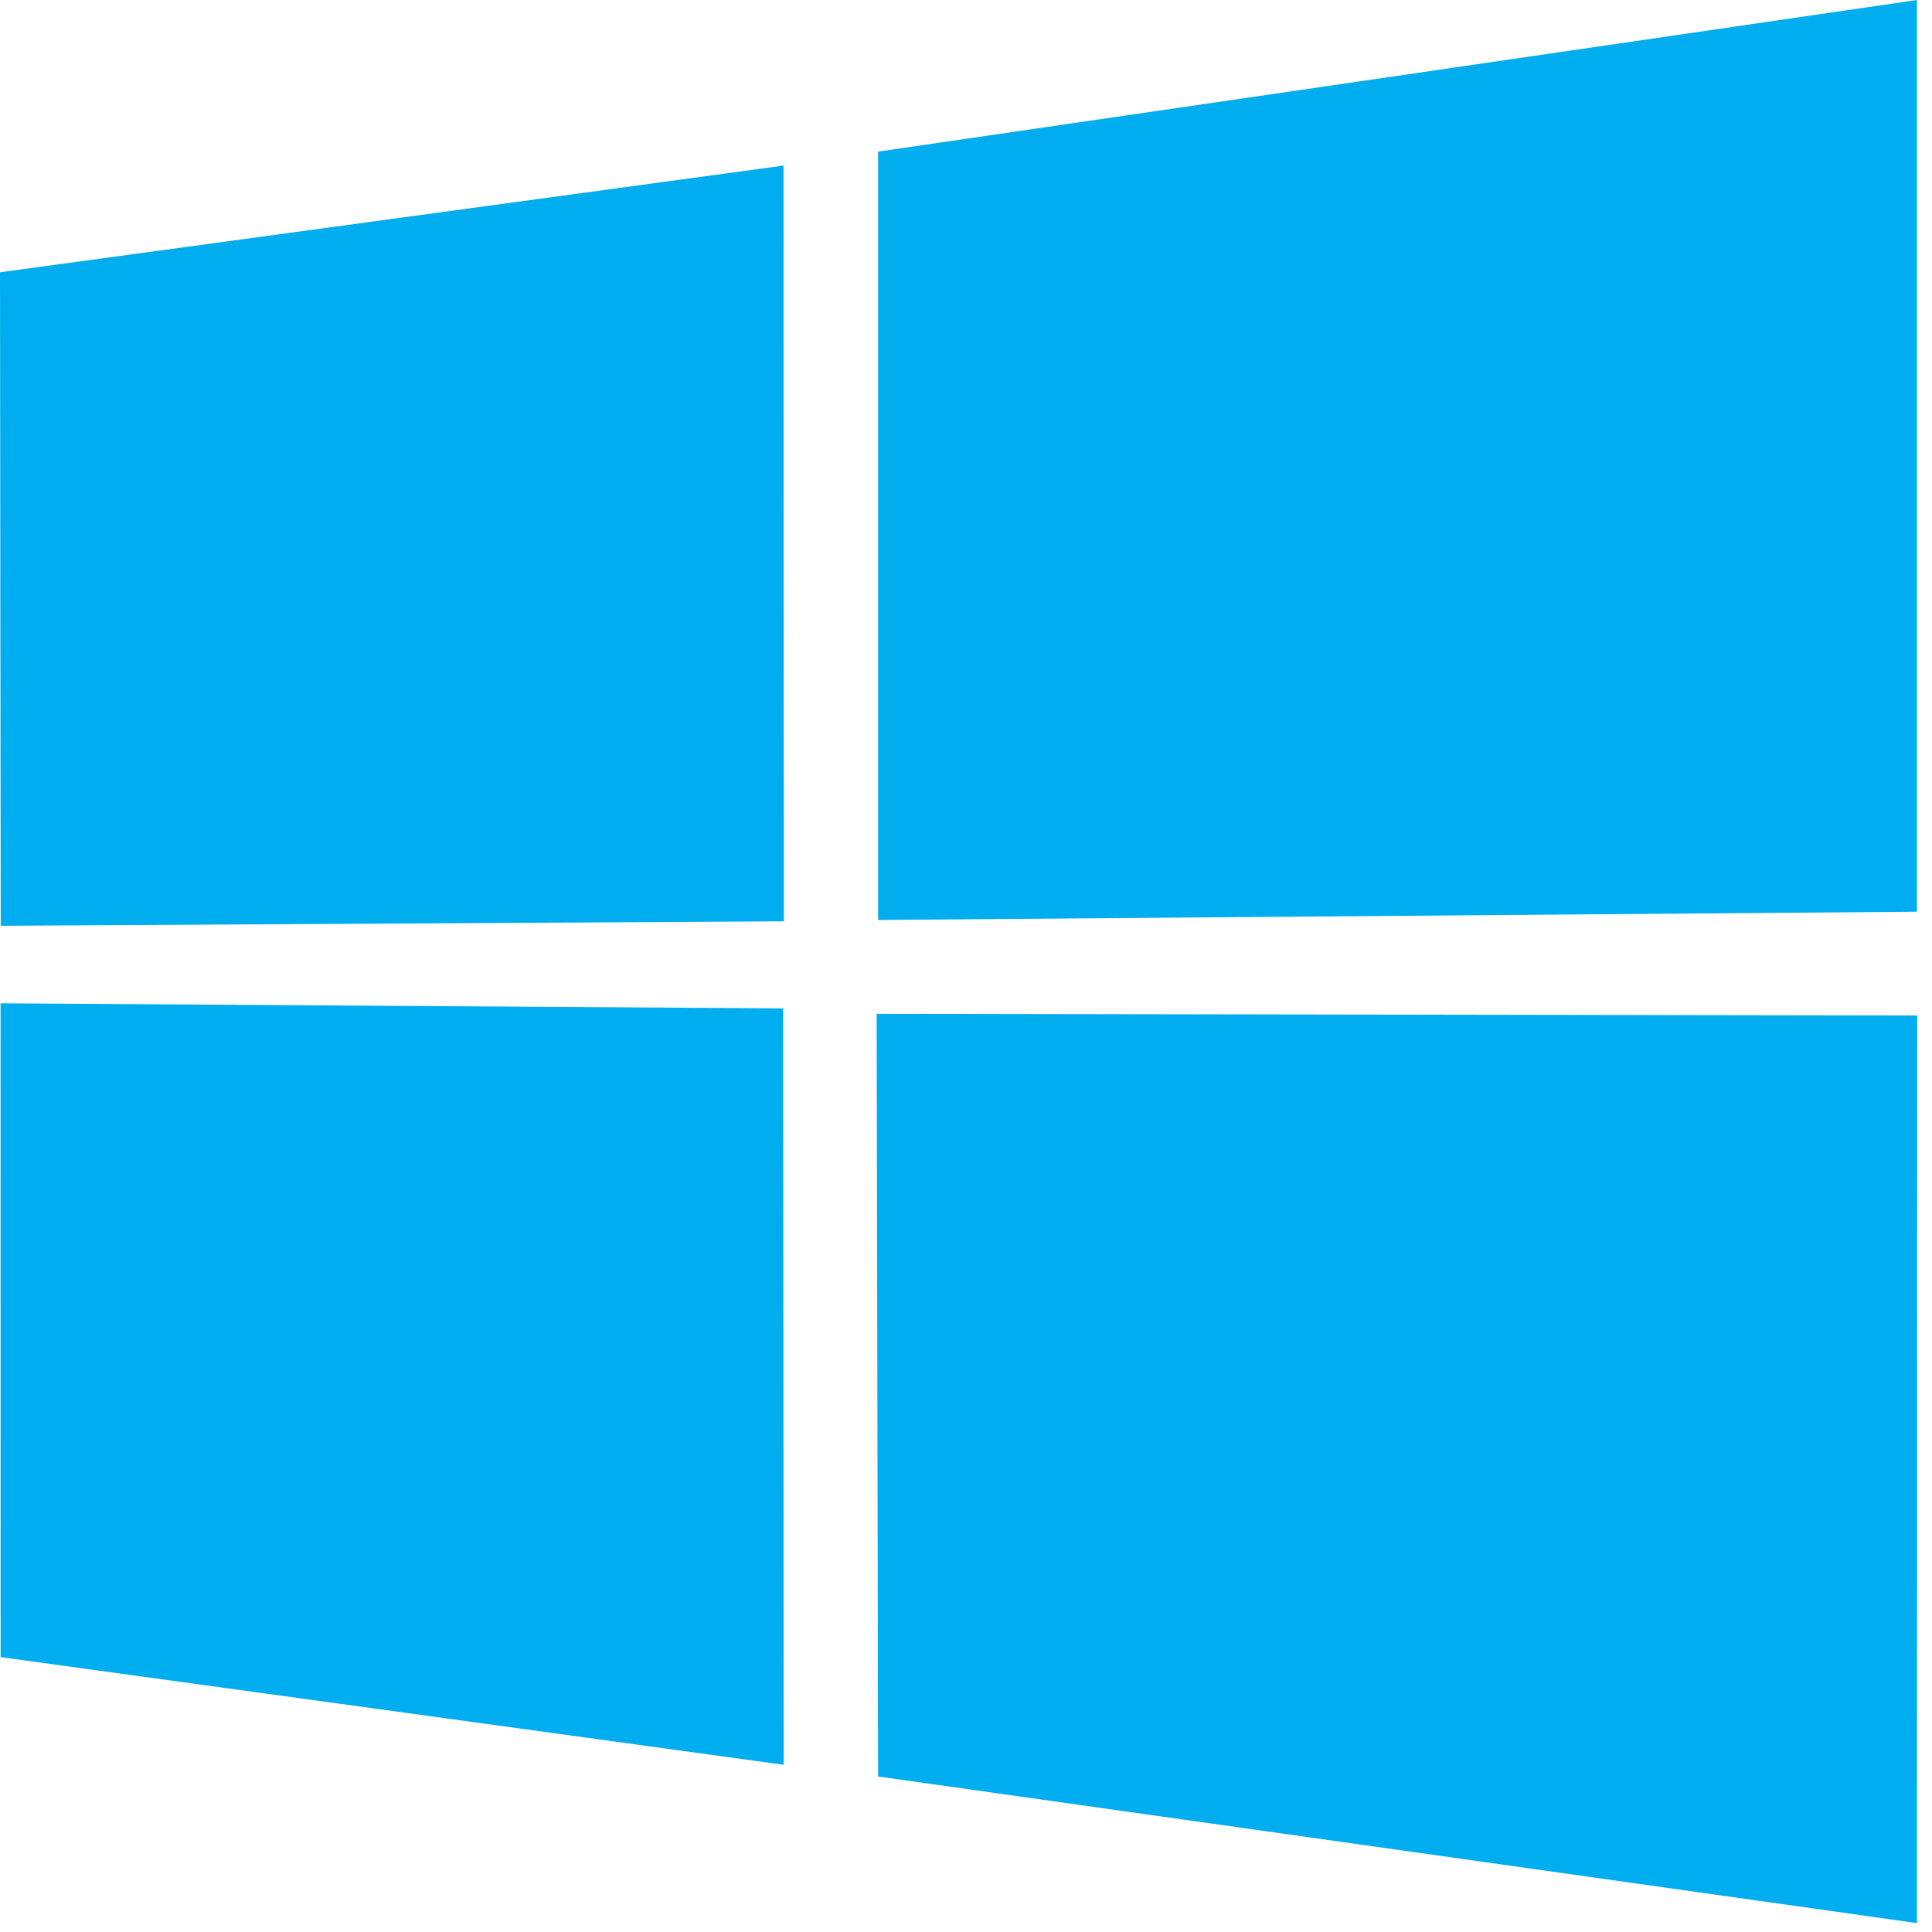
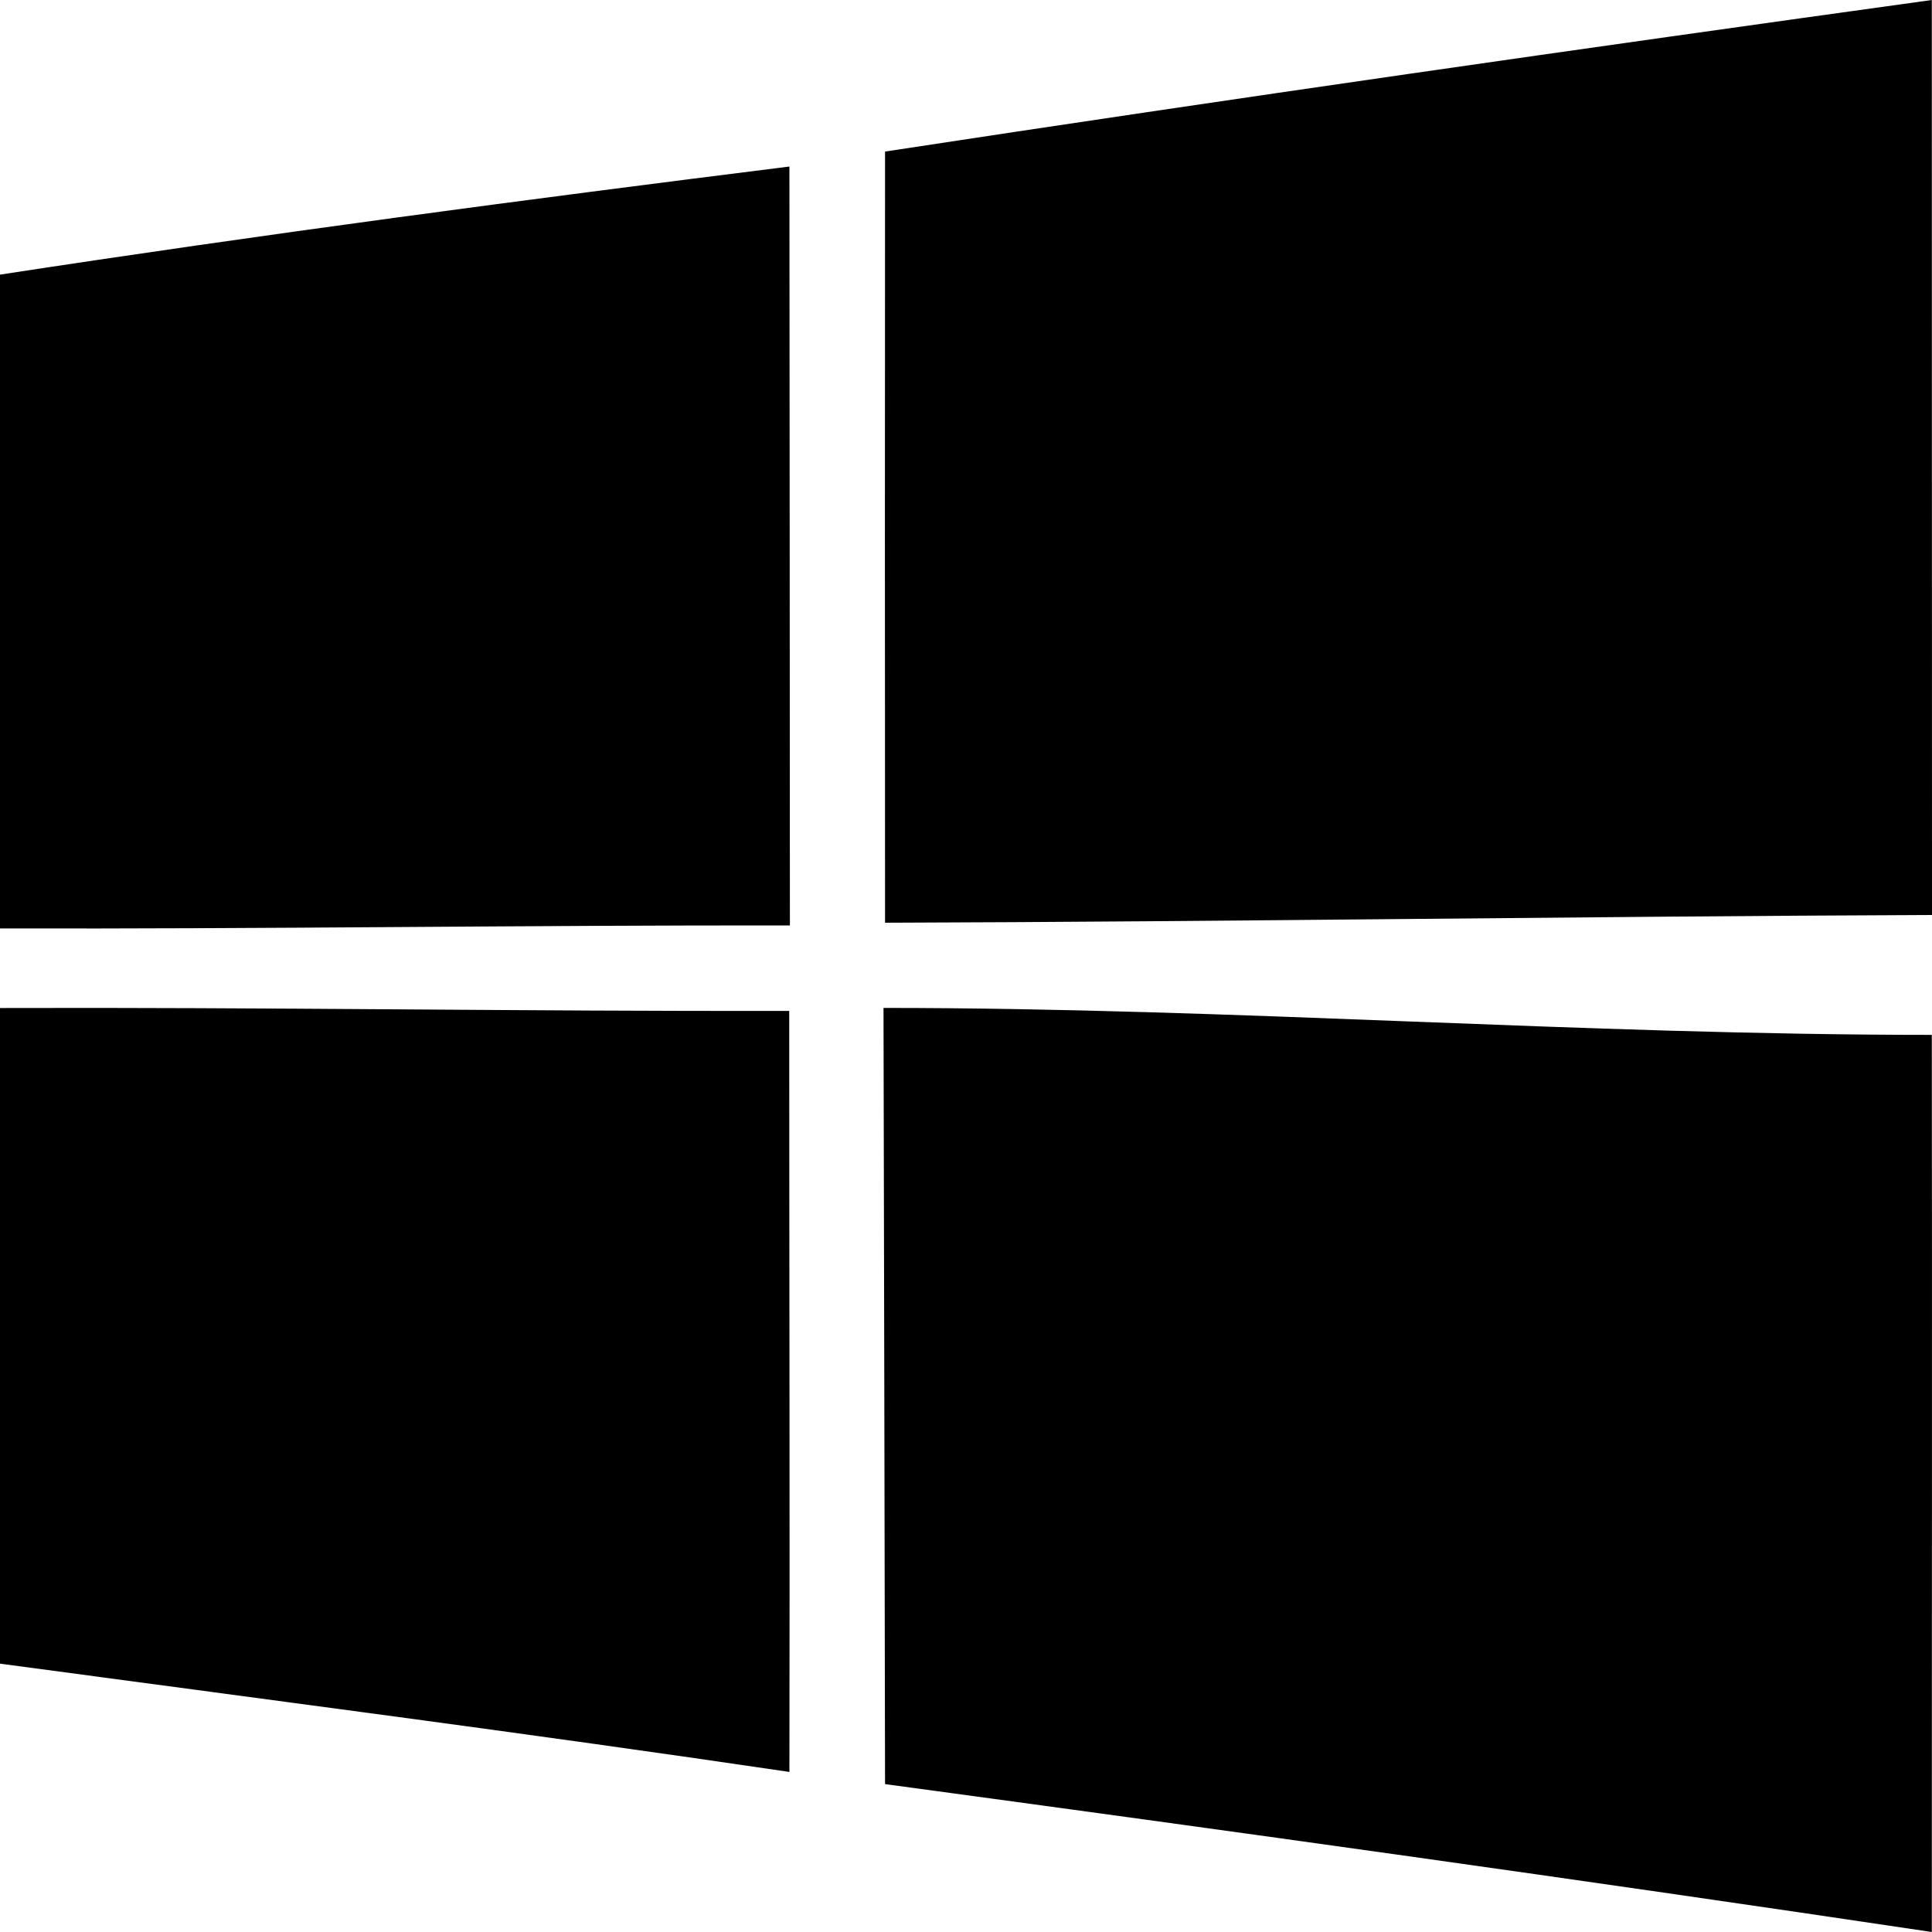
- <svg xmlns="http://www.w3.org/2000/svg" viewBox="0 0 88 88" height="88" width="88">
-   <path d="m0 12.402 35.687-4.86.016 34.423-35.67.203zm35.67 33.529.028 34.453L.028 75.48.026 45.7zm4.326-39.025L87.314 0v41.527l-47.318.376zm47.329 39.349-.011 41.34-47.318-6.678-.066-34.739z" fill="#00adef" />
+ <svg xmlns="http://www.w3.org/2000/svg" fill="currentColor" viewBox="0 0 20 20">
+   <path d="M13.146,7289.434 C13.151,7291.433 13.157,7294.829 13.162,7297.469 C16.776,7297.958 20.39,7298.461 23.998,7299 C23.998,7295.849 24.002,7292.711 23.998,7289.713 C20.381,7289.713 16.765,7289.434 13.146,7289.434 M4,7289.435 L4,7296.222 C6.726,7296.589 9.452,7296.941 12.172,7297.343 C12.177,7294.717 12.17,7292.091 12.17,7289.465 C9.447,7289.47 6.724,7289.426 4,7289.435 M4,7281.843 L4,7288.611 C6.726,7288.618 9.452,7288.577 12.177,7288.58 C12.175,7285.96 12.175,7283.344 12.172,7280.724 C9.445,7281.065 6.717,7281.426 4,7281.843 M24,7288.472 C20.388,7288.486 16.776,7288.541 13.162,7288.552 C13.16,7285.889 13.16,7283.23 13.162,7280.569 C16.769,7280.018 20.384,7279.501 23.998,7279 C24,7282.158 23.998,7285.314 24,7288.472" transform="translate(-4, -7279)" />
</svg>
